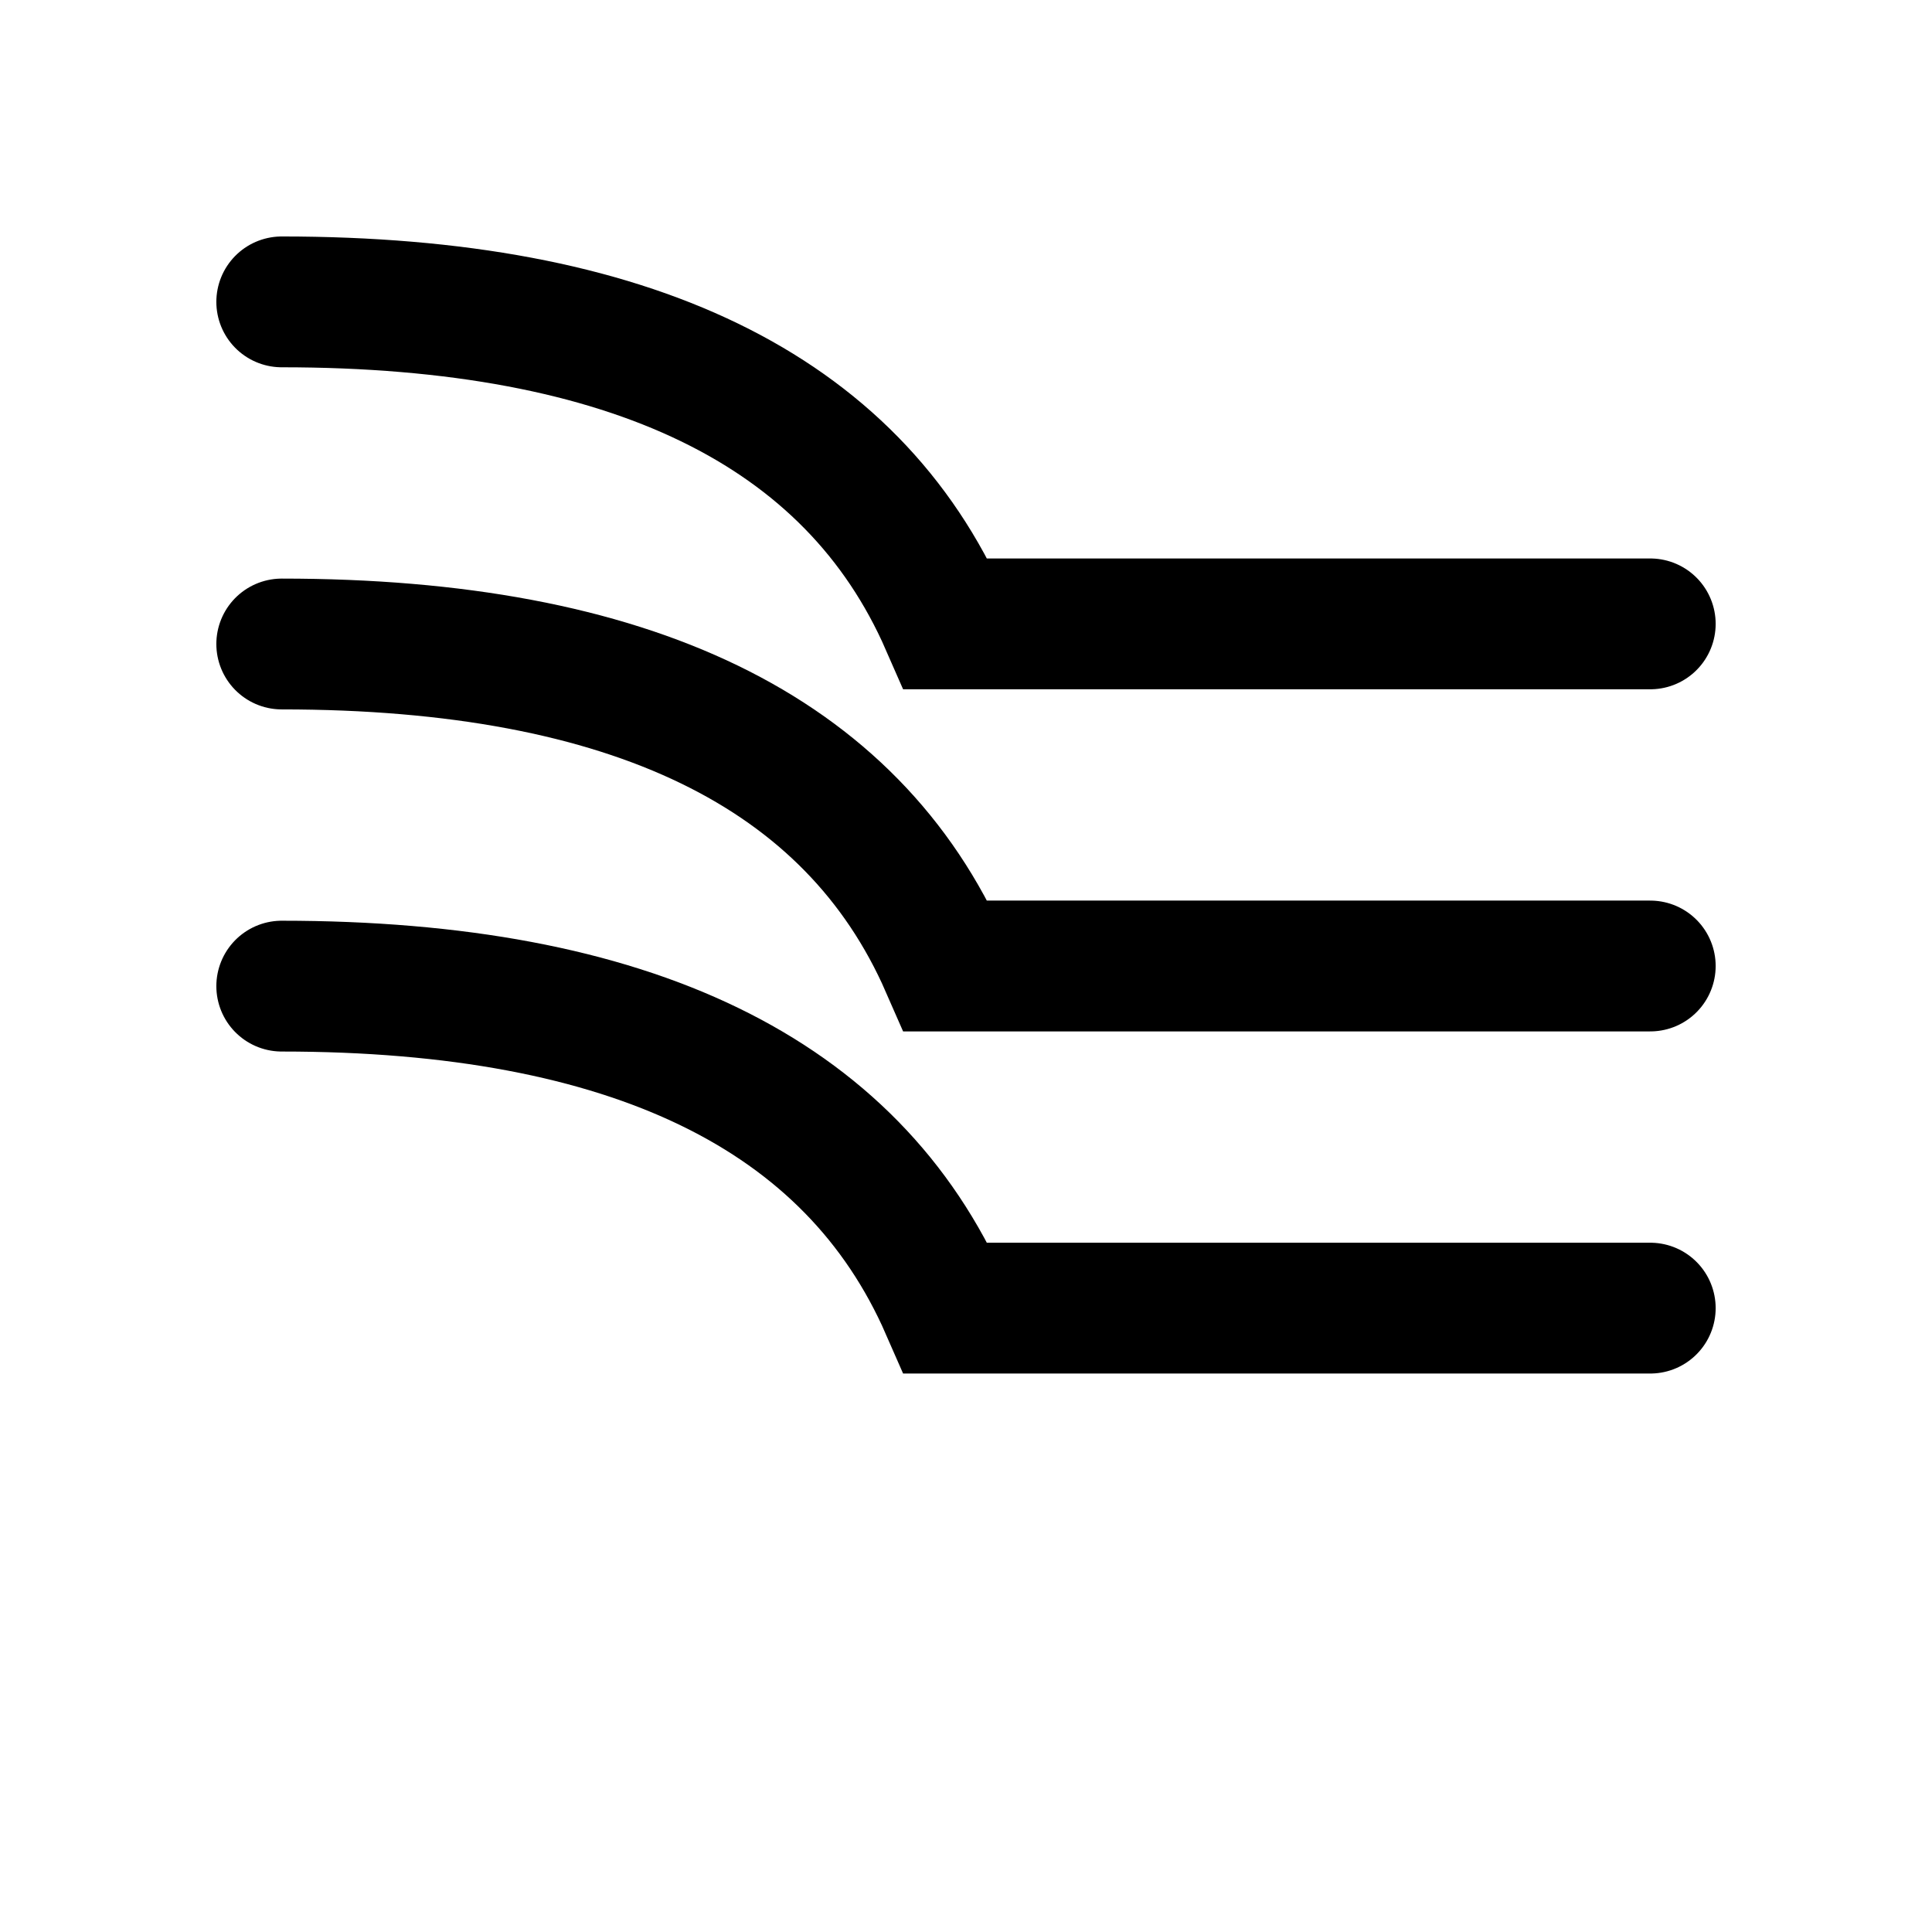
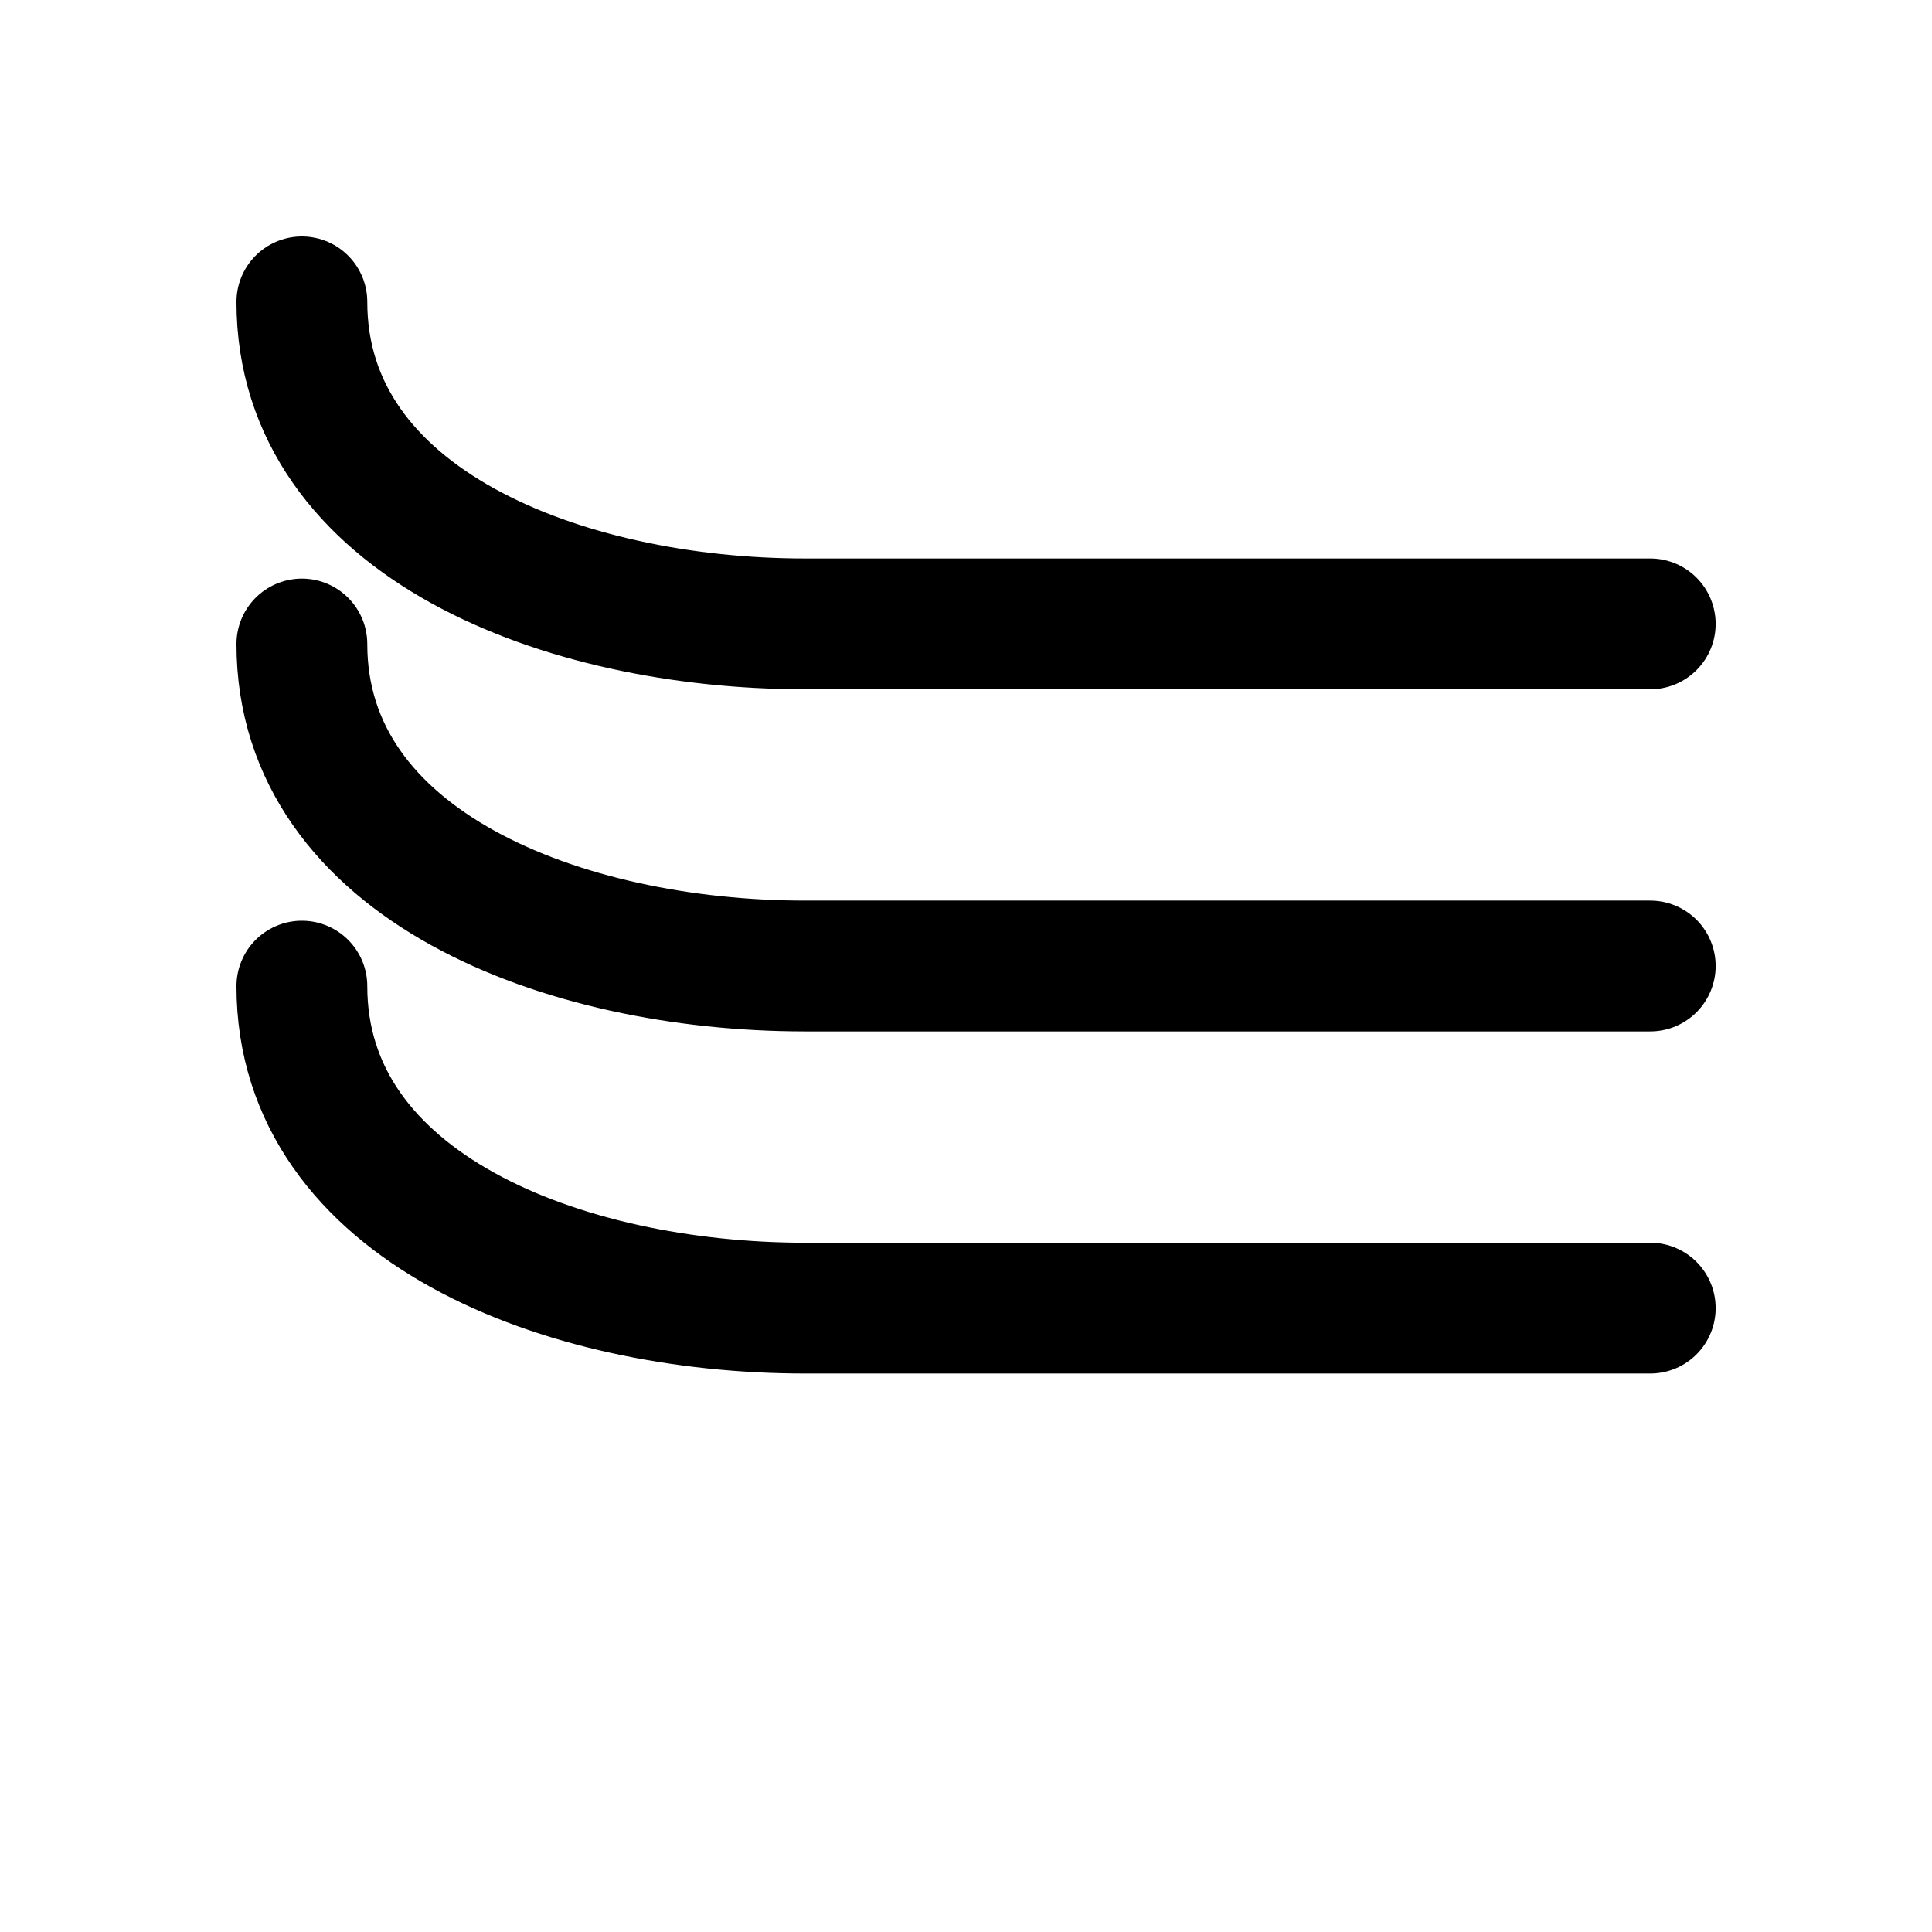
<svg xmlns="http://www.w3.org/2000/svg" viewBox="0 0 192 192" width="192" height="192">
  <rect width="192" height="192" fill="#ffffff" />
  <g fill="none" stroke="#000000" stroke-width="13" stroke-linecap="round">
-     <path d="M 28 30 Q 80 30 94 62 L 164 62" />
-     <path d="M 28 64 Q 80 64 94 96 L 164 96" />
-     <path d="M 28 98 Q 80 98 94 130 L 164 130" />
+     <path d="M 164 62 L 80 62 C 56 62 30 52 30 30" />
+     <path d="M 164 96 L 80 96 C 56 96 30 86 30 64" />
+     <path d="M 164 130 L 80 130 C 56 130 30 120 30 98" />
  </g>
</svg>
